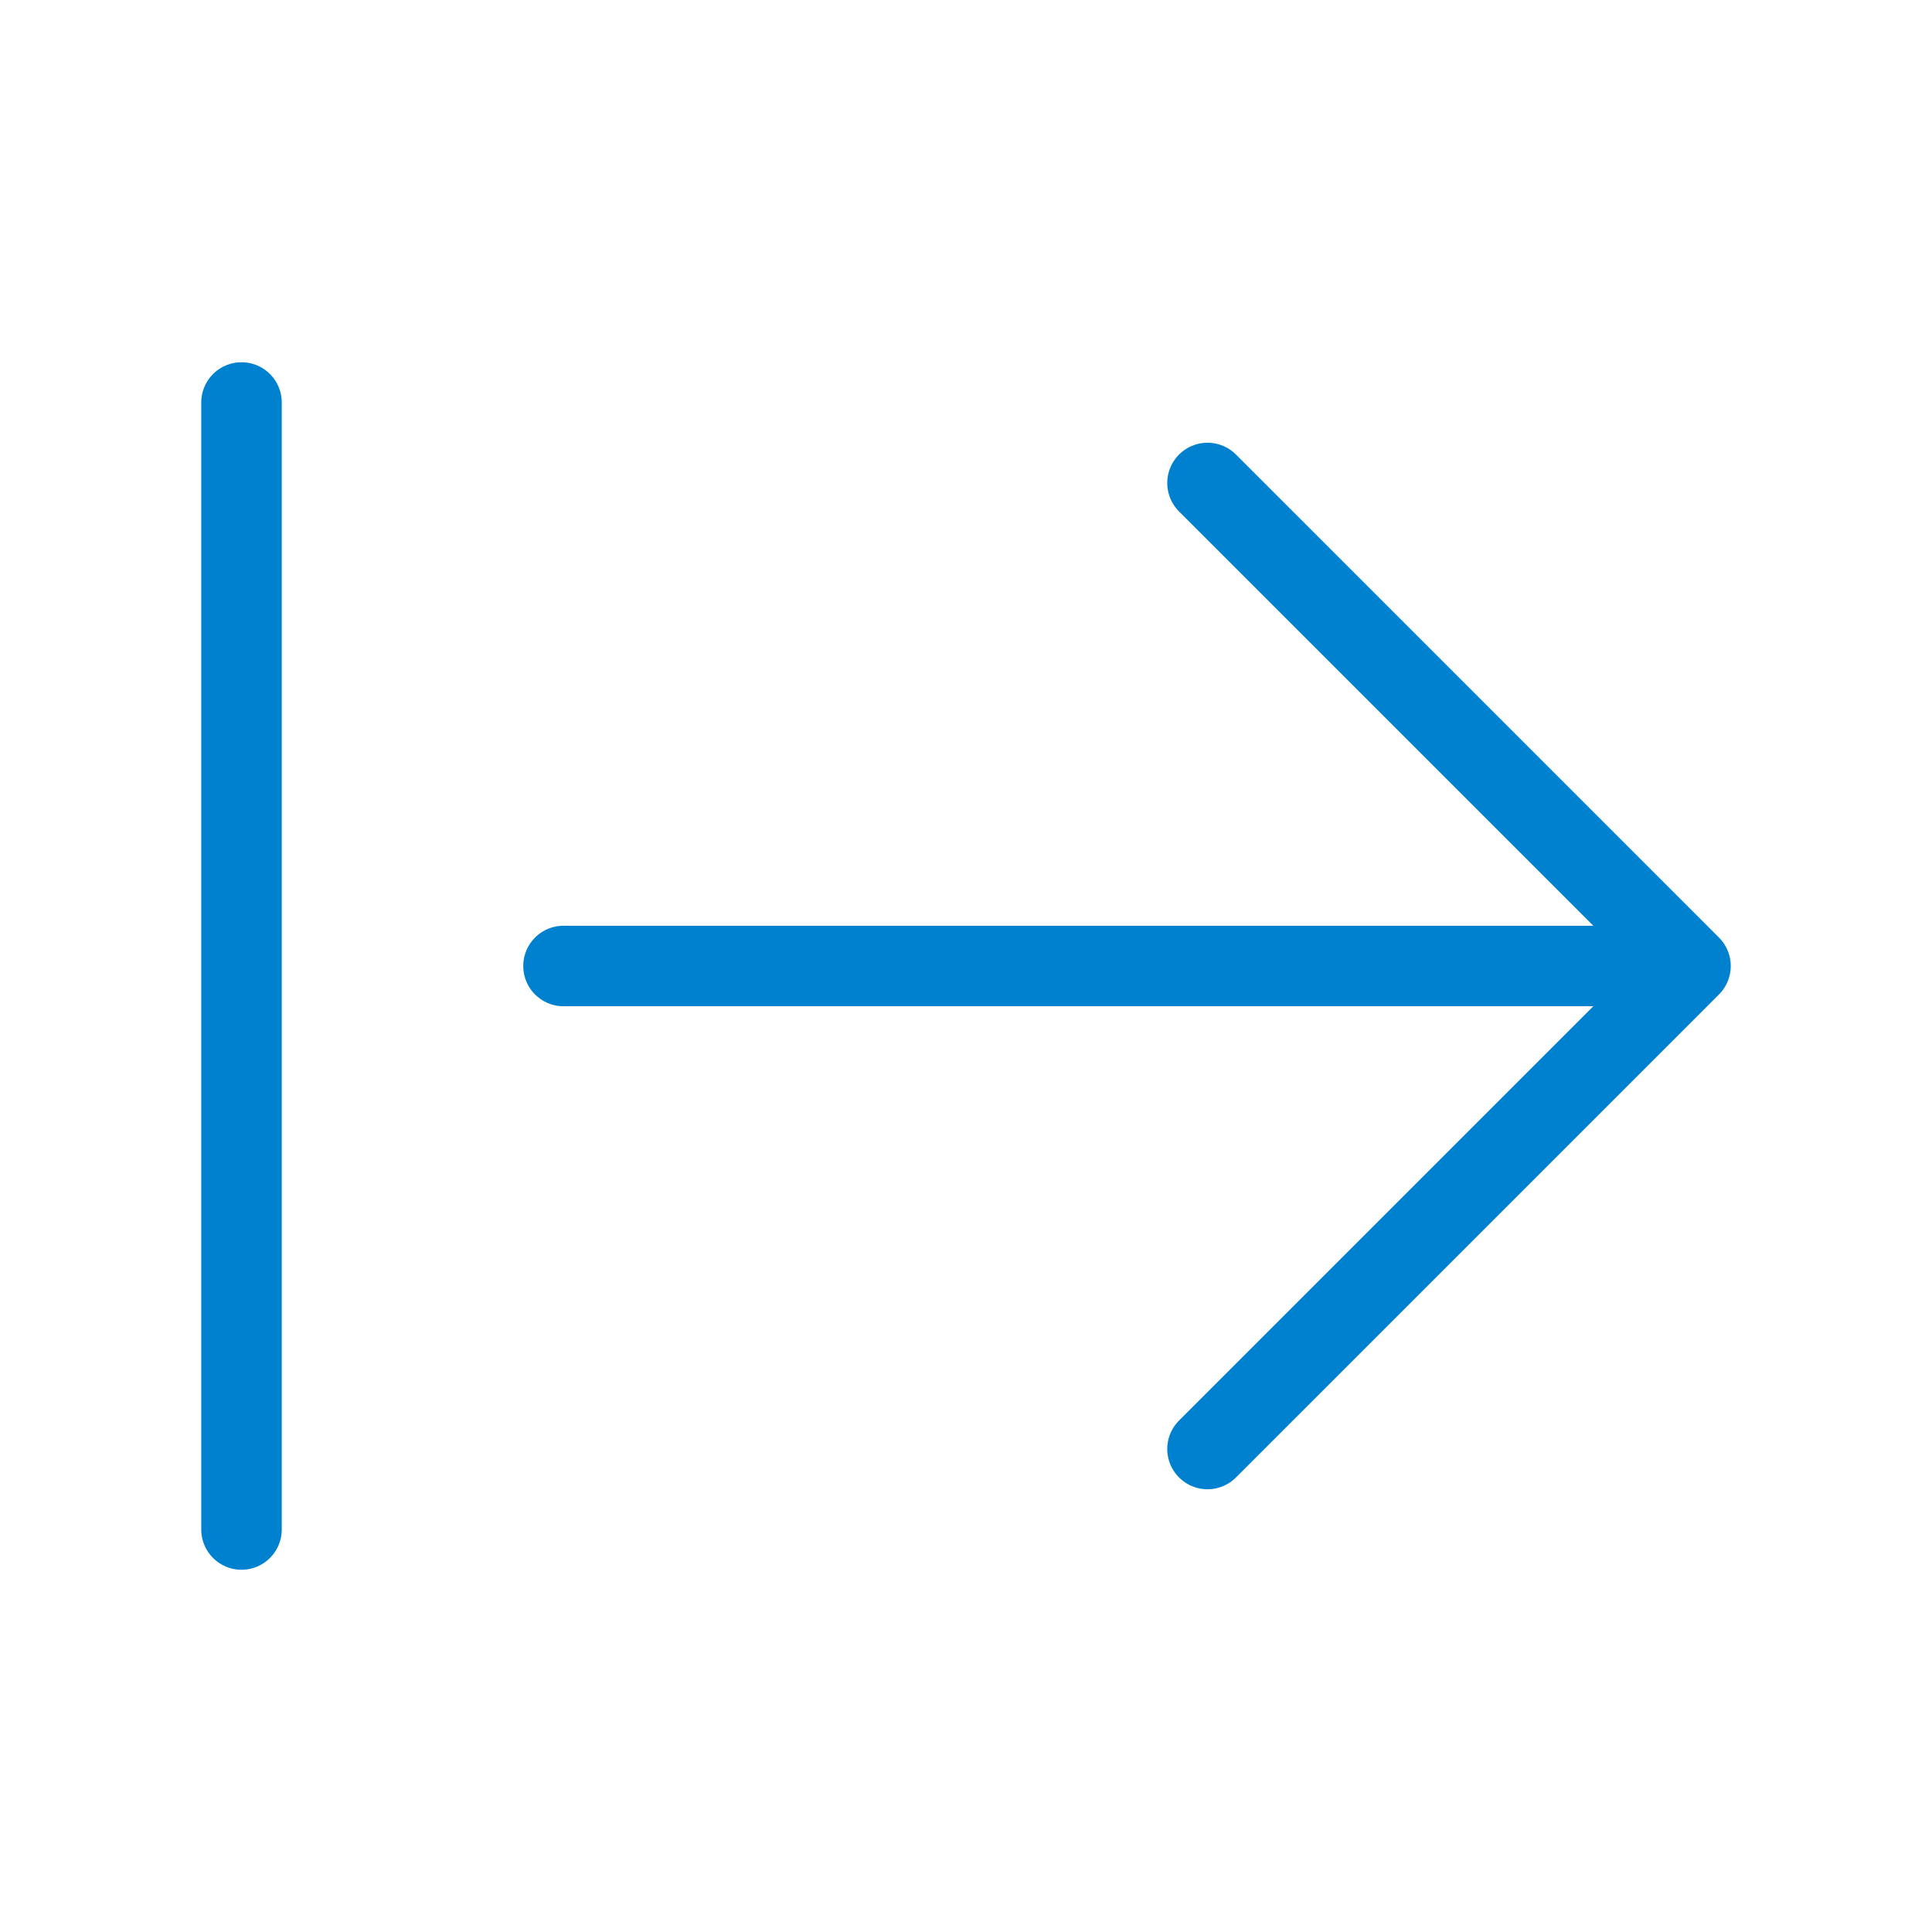
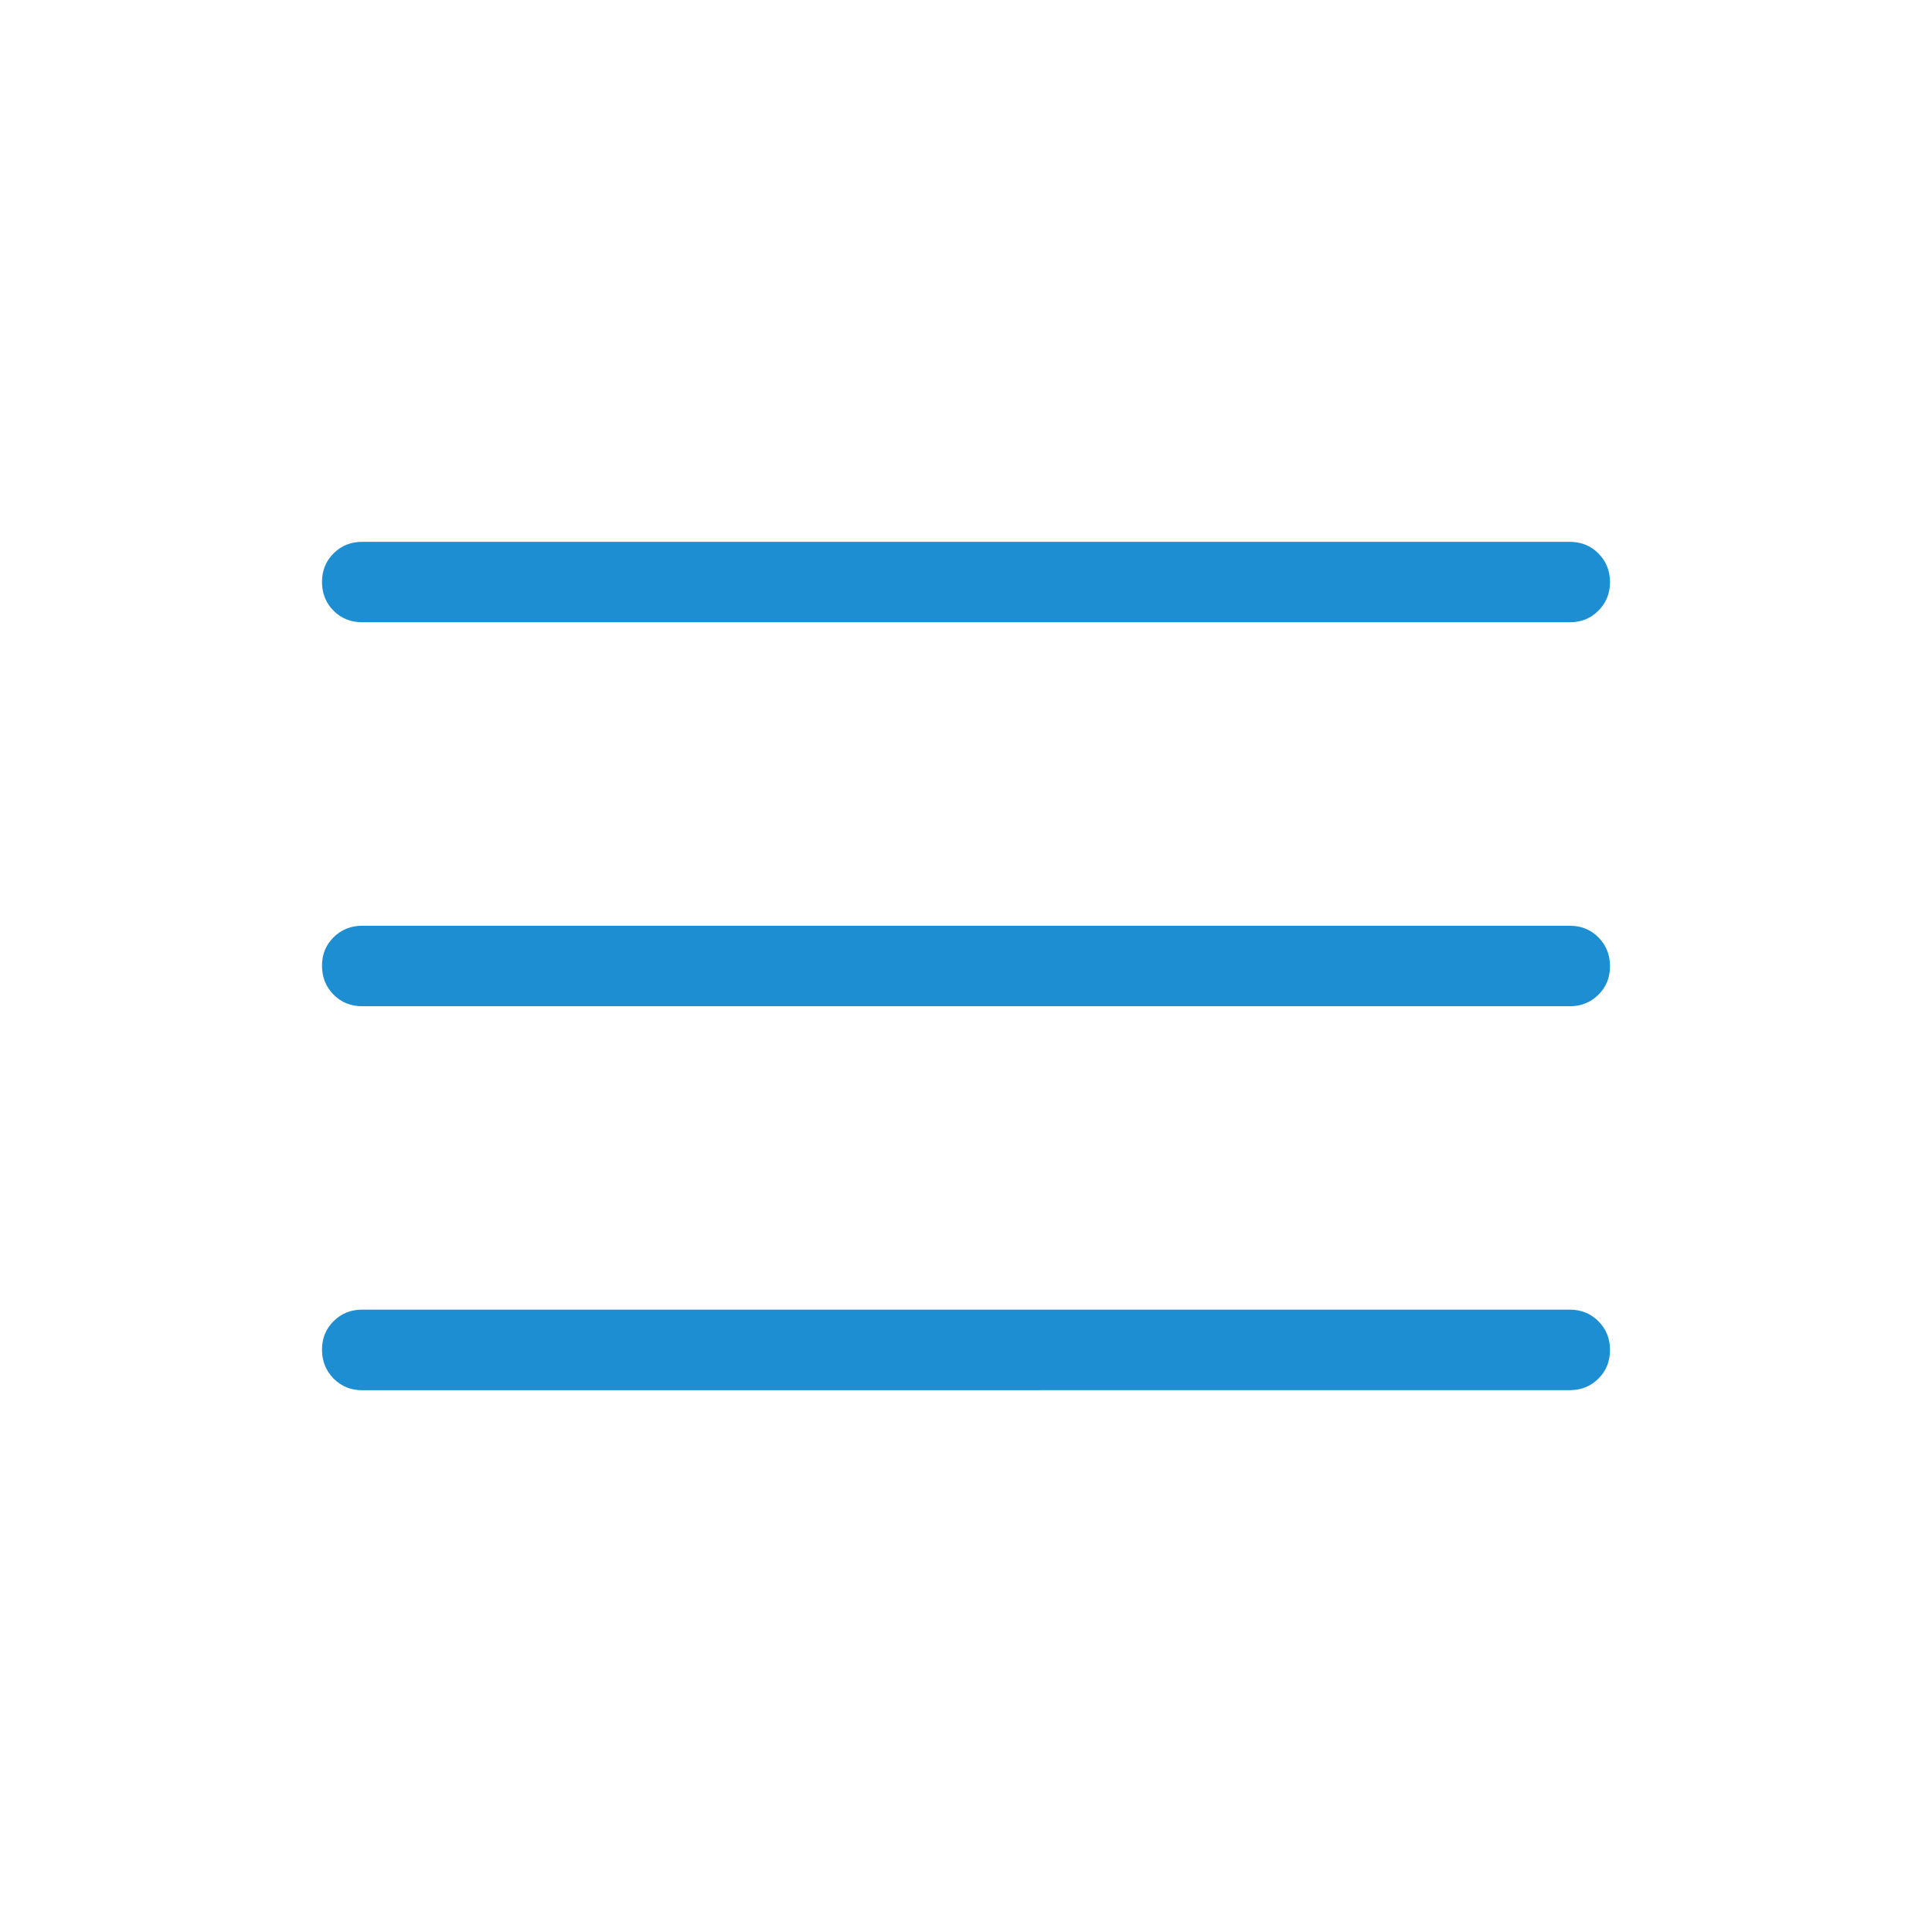
- <svg xmlns="http://www.w3.org/2000/svg" width="1em" height="1em" viewBox="0 0 24 24">
-   <path fill="none" stroke="#0081cf" stroke-linecap="round" stroke-linejoin="round" stroke-width="1" d="M3 5v14m18-7H7m8 6l6-6l-6-6" />
+ <svg xmlns="http://www.w3.org/2000/svg" width="24" height="24" viewBox="0 0 24 24">
+   <path fill="#1e8ed2" d="M4.5 17.27q-.213 0-.356-.145T4 16.768t.144-.356t.356-.143h15q.213 0 .356.144q.144.144.144.357t-.144.356t-.356.143zm0-4.77q-.213 0-.356-.144T4 11.999t.144-.356t.356-.143h15q.213 0 .356.144t.144.357t-.144.356t-.356.143zm0-4.77q-.213 0-.356-.143Q4 7.443 4 7.23t.144-.356t.356-.143h15q.213 0 .356.144T20 7.23t-.144.356t-.356.144z" />
</svg>
